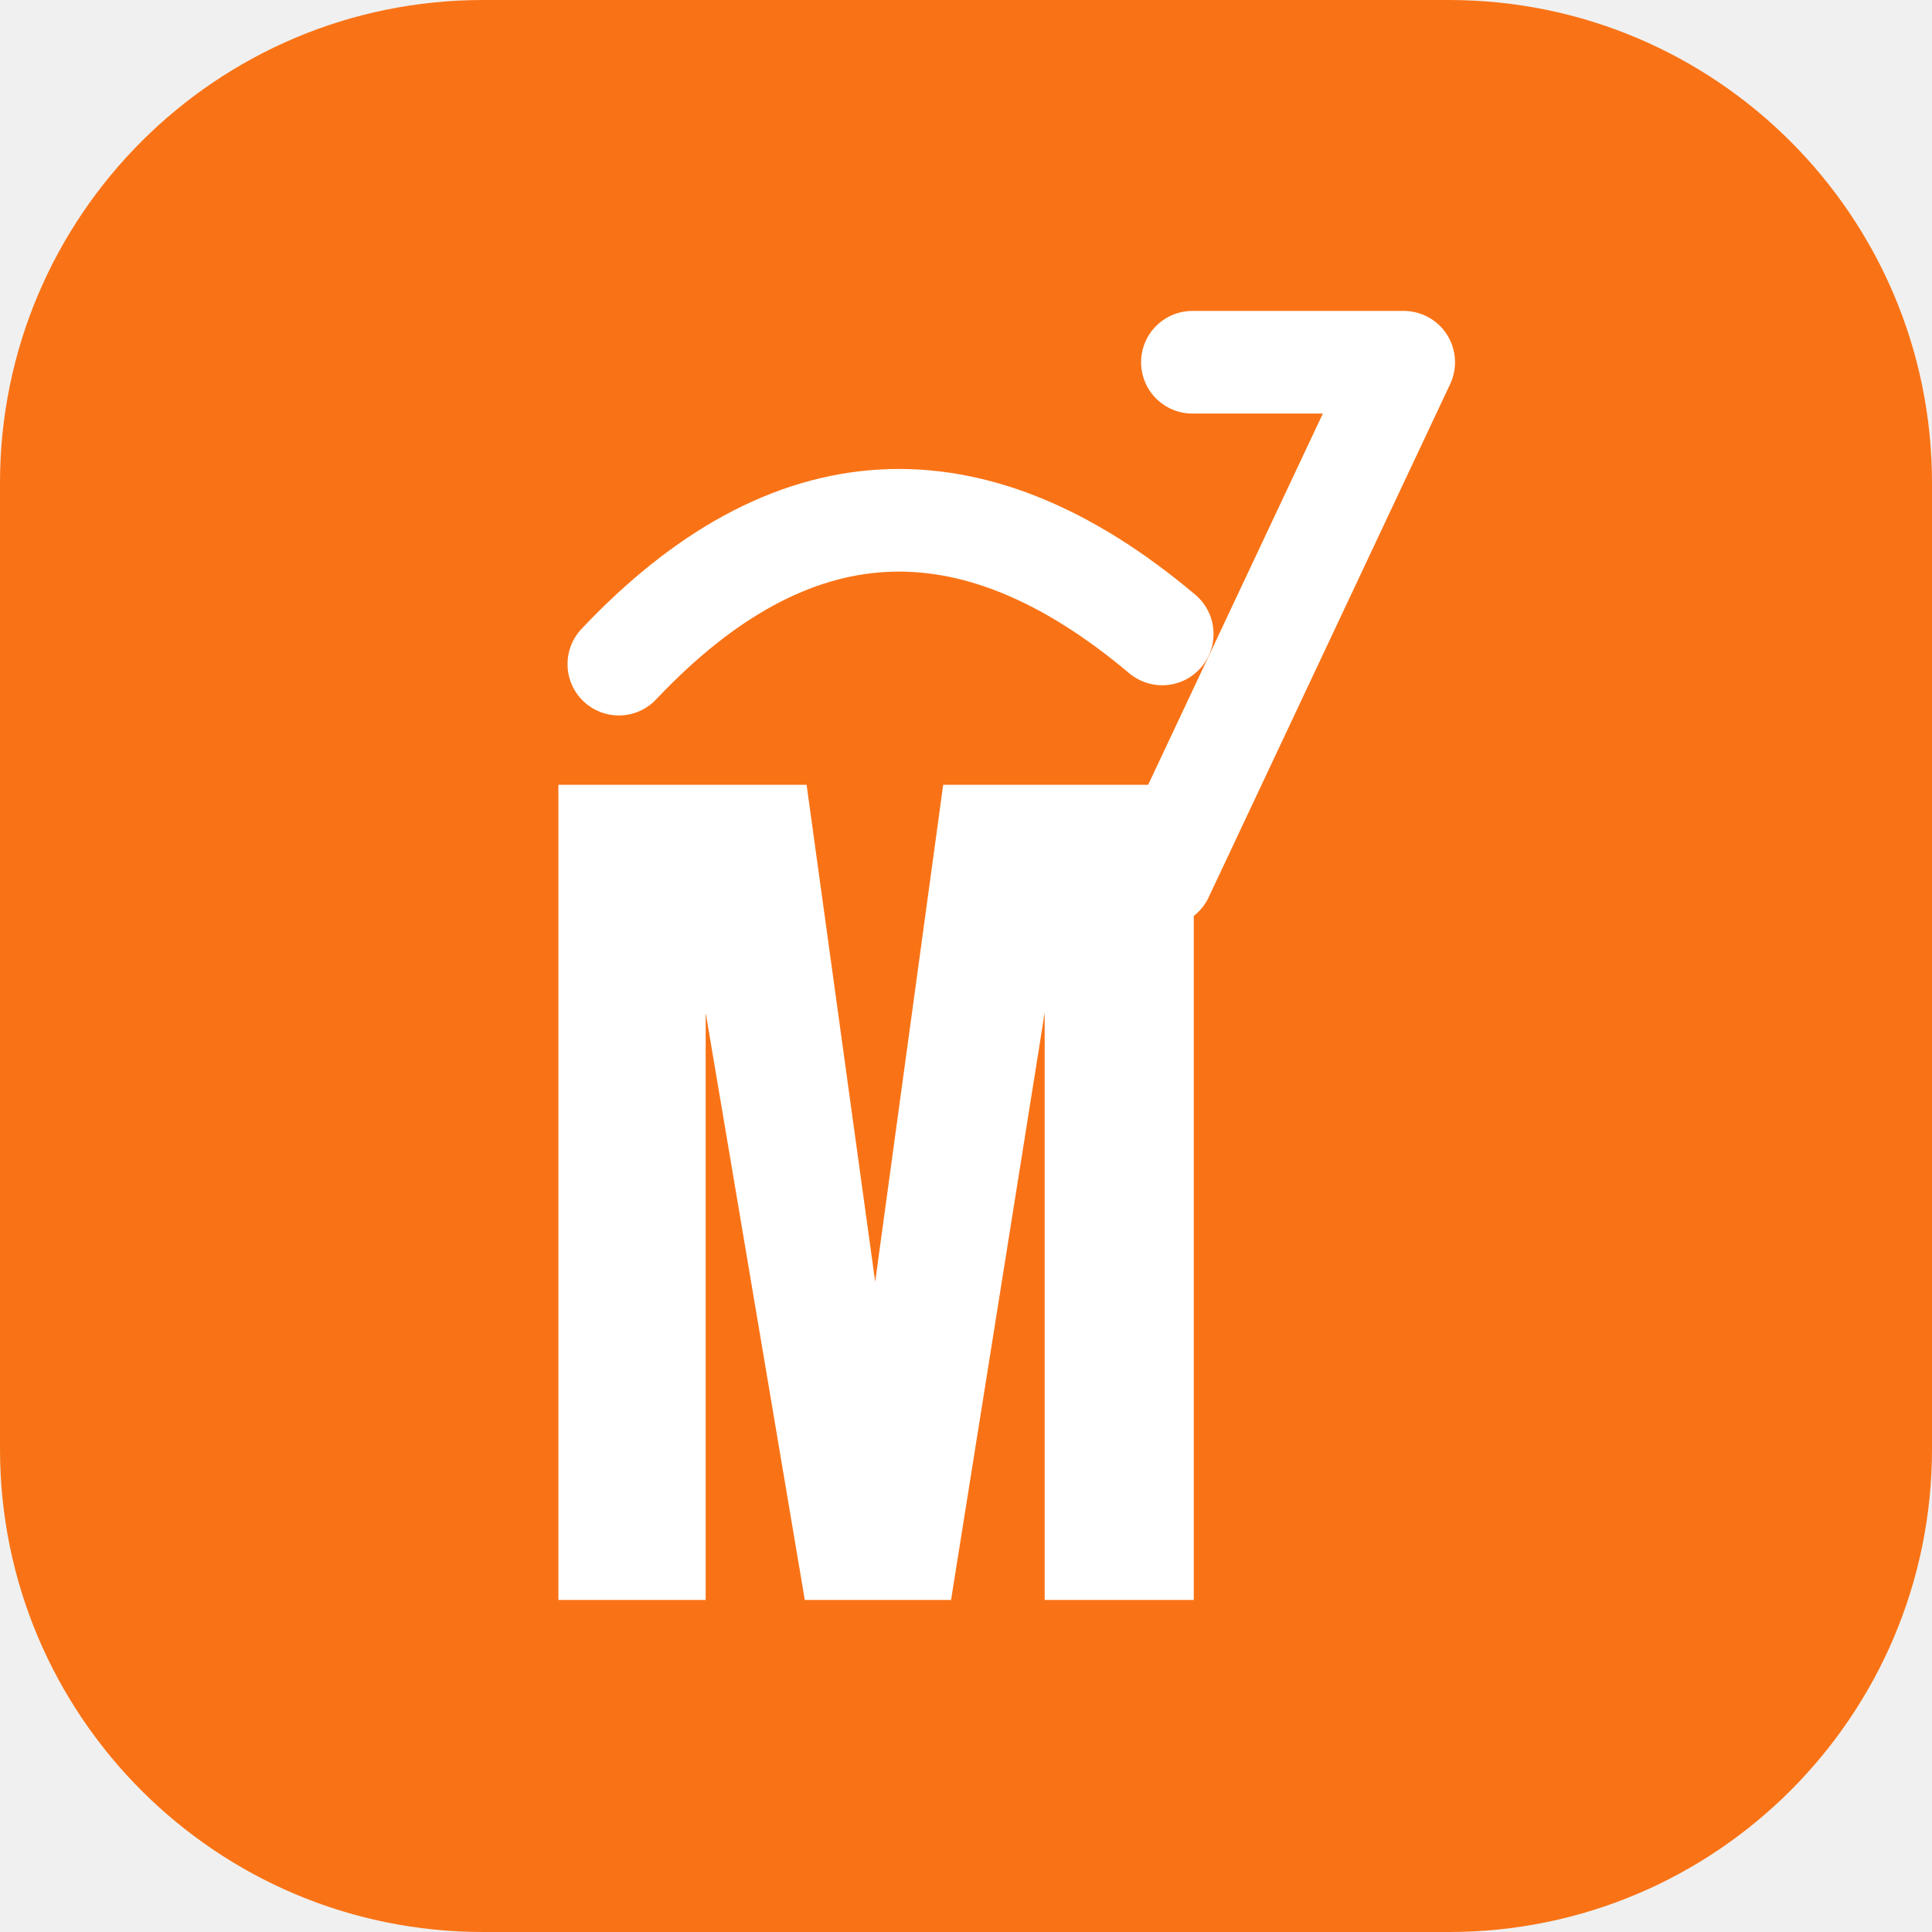
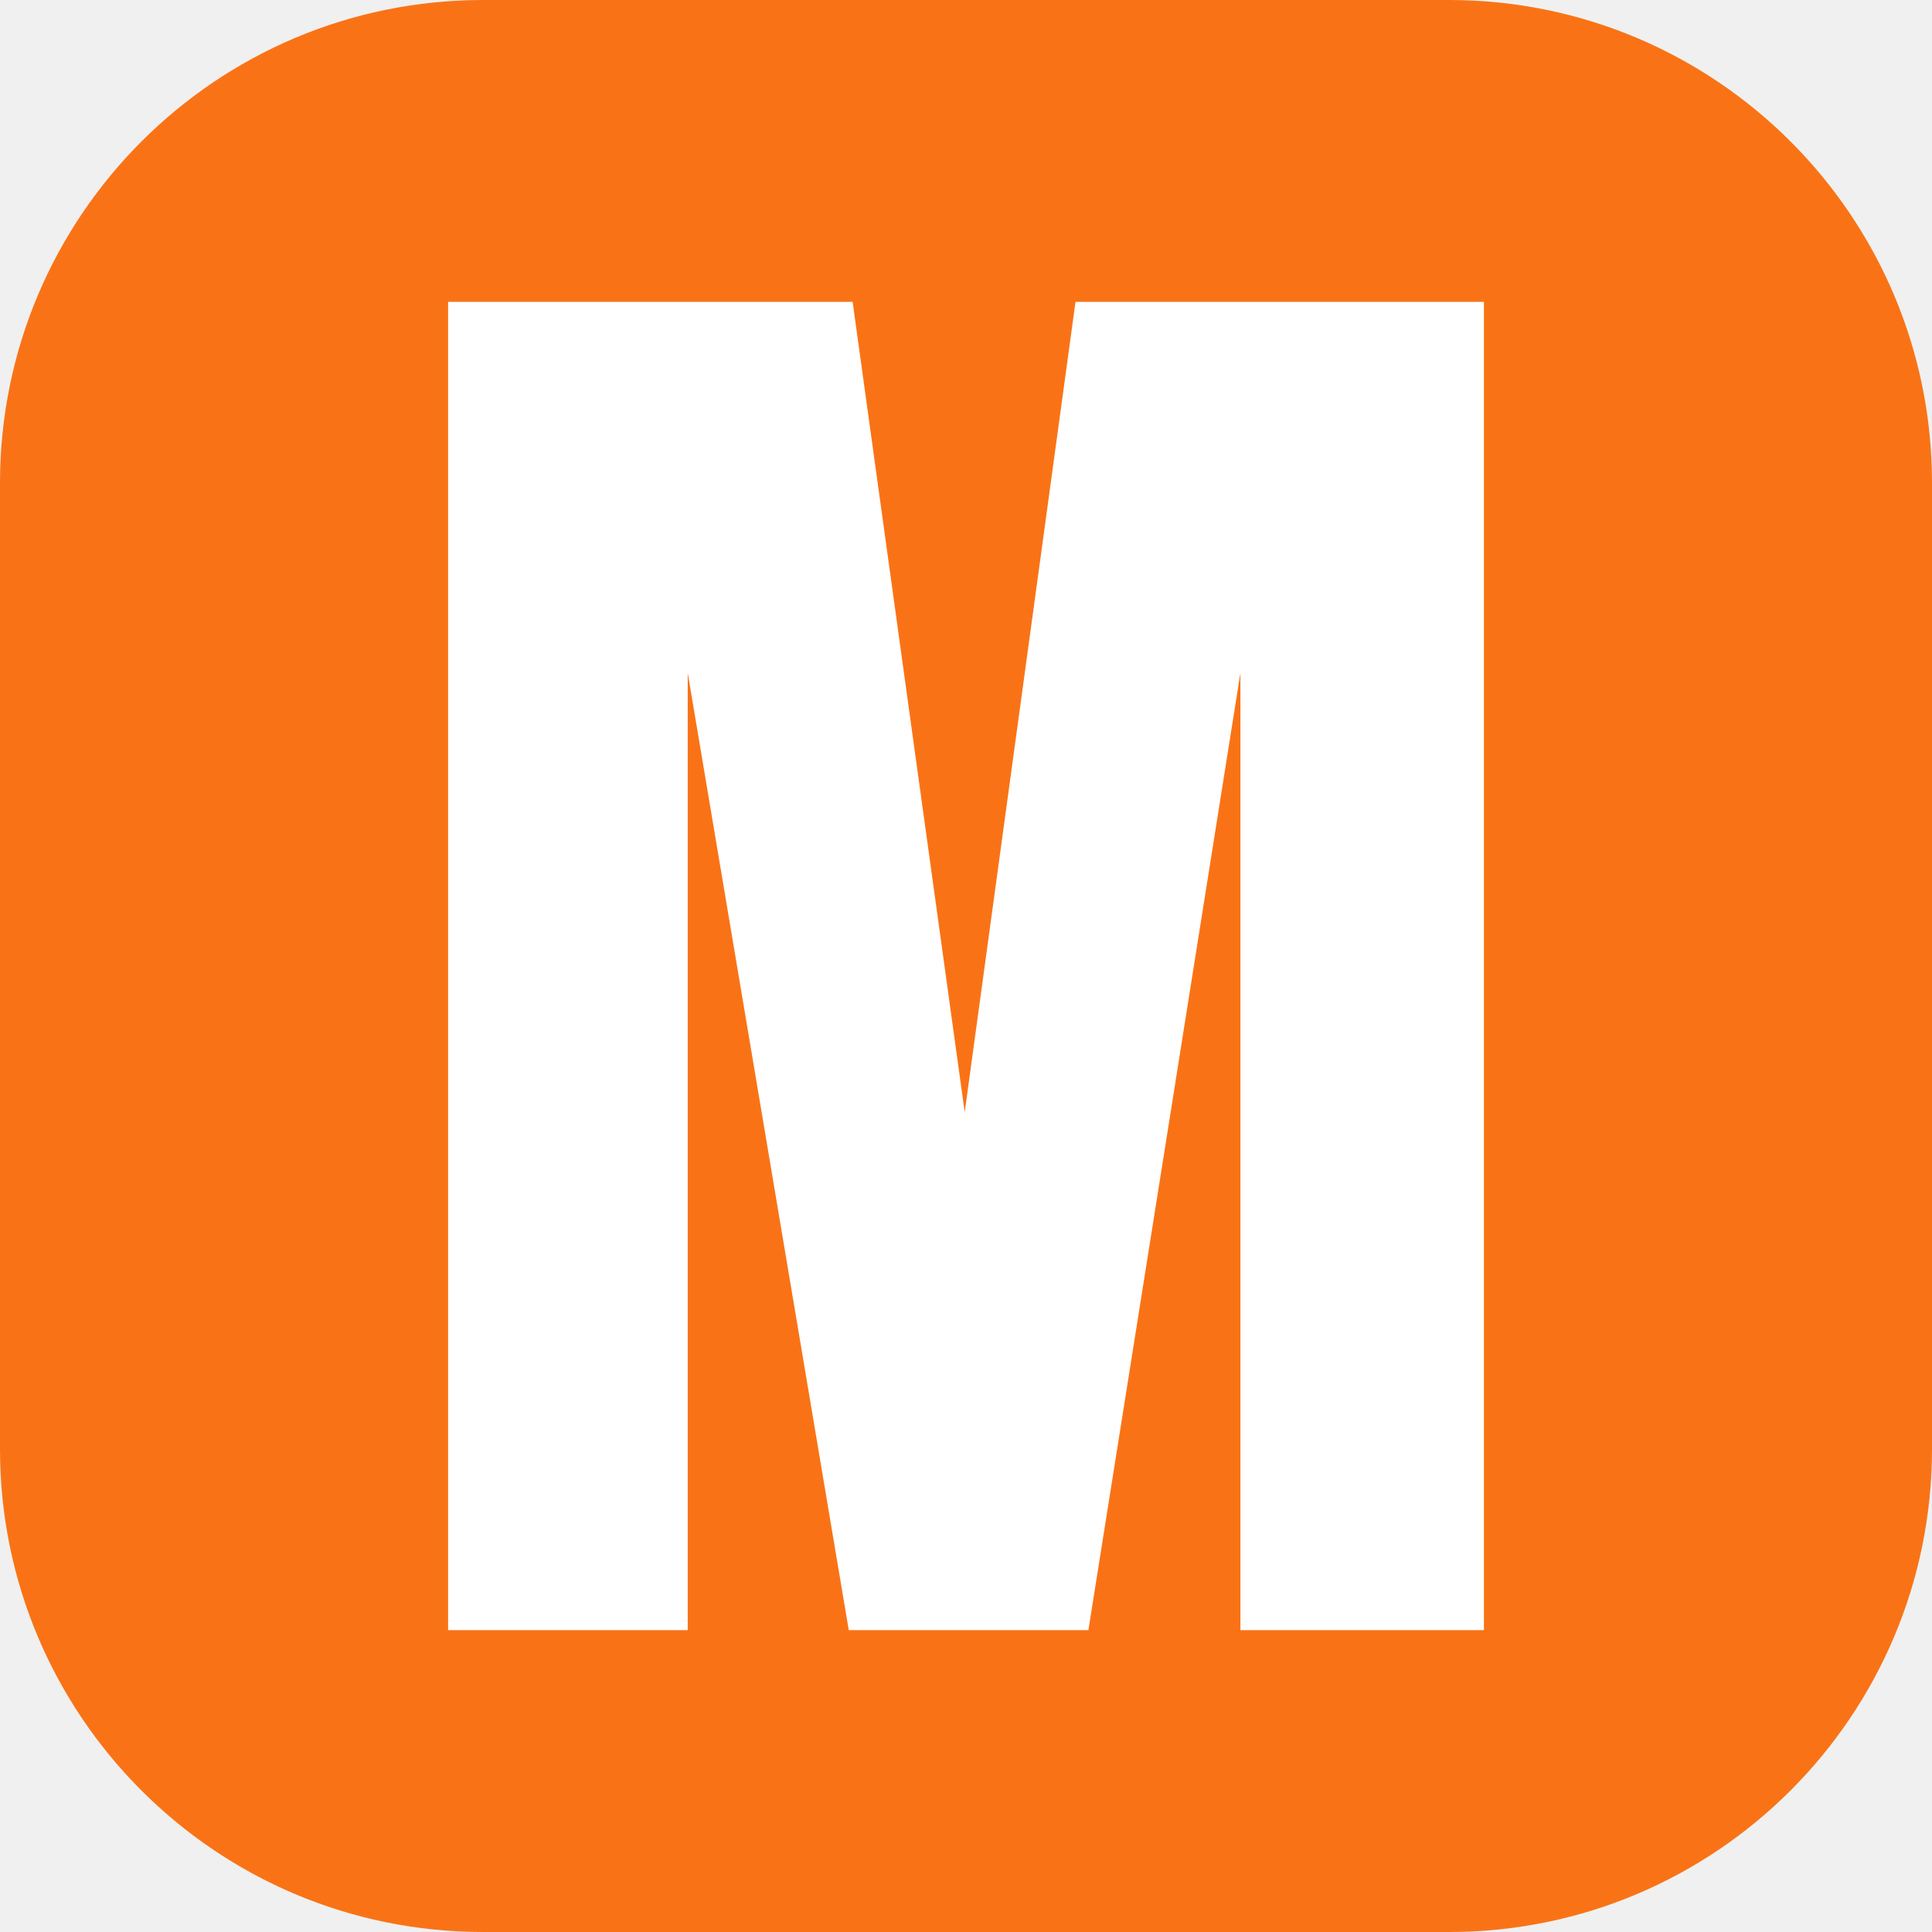
<svg xmlns="http://www.w3.org/2000/svg" width="64" height="64" viewBox="0 0 64 64">
  <rect width="64" height="64" rx="16" fill="#f97316" />
-   <path fill="#fff" transform="translate(17.3 53.0) scale(0.3142)" d="M19.34 0L3.81 0L3.81-85.94L29.98-85.94L37.21-33.54L44.38-85.94L70.80-85.94L70.80 0L55.08 0L55.08-61.91L45.21 0L29.79 0L19.34-61.91L19.34 0Z" />
-   <g fill="none" stroke="#fff" stroke-linecap="round" stroke-linejoin="round">
-     <path stroke-width="3.4" d="M 20.5 22.0 Q 29.0 13.0, 38.5 21.0" />
-     <path stroke-width="3.4" d="M 38.5 29.0 L 46.5 12.0 L 39.5 12.0" />
-   </g>
+   <path fill="#fff" transform="translate(4.345296 -14.28322) scale(0.4267701)" d="M43.2 160L24.6 160L24.6 56.9L56 56.9L64.7 119.8L73.3 56.9L105 56.9L105 160L86.1 160L86.1 85.7L74.3 160L55.7 160L43.2 85.7L43.2 160Z" />
</svg>
